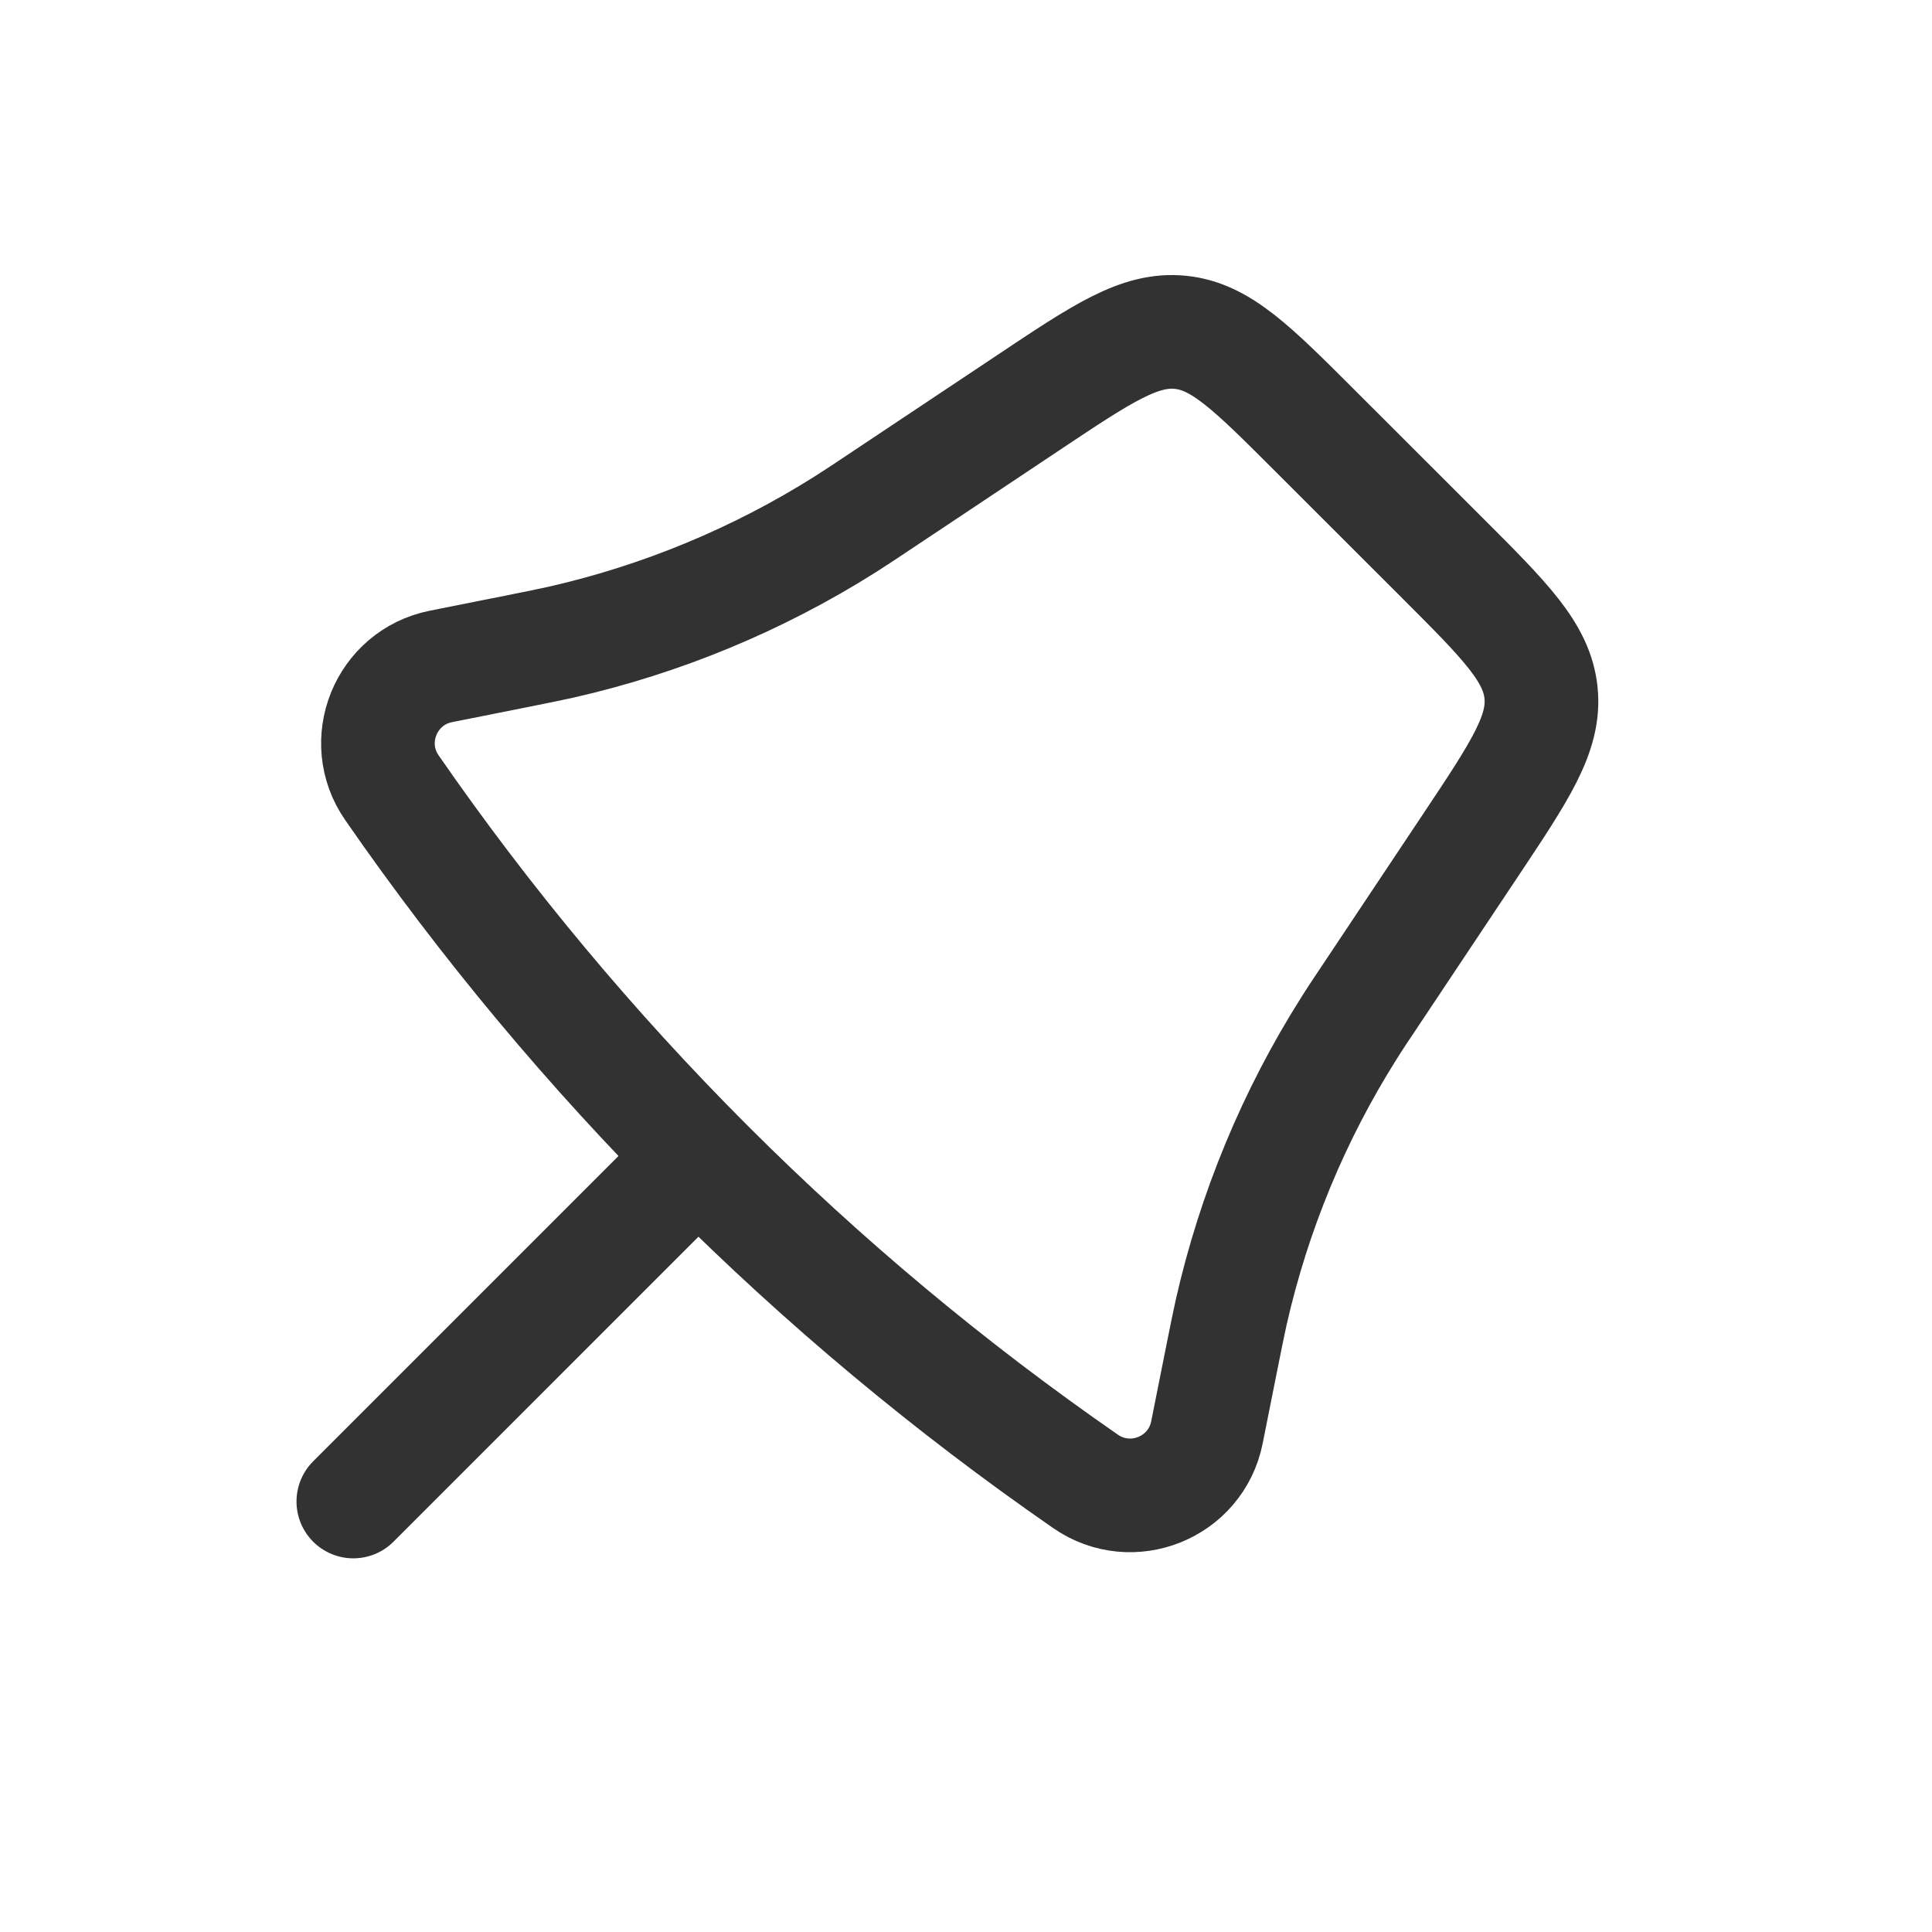
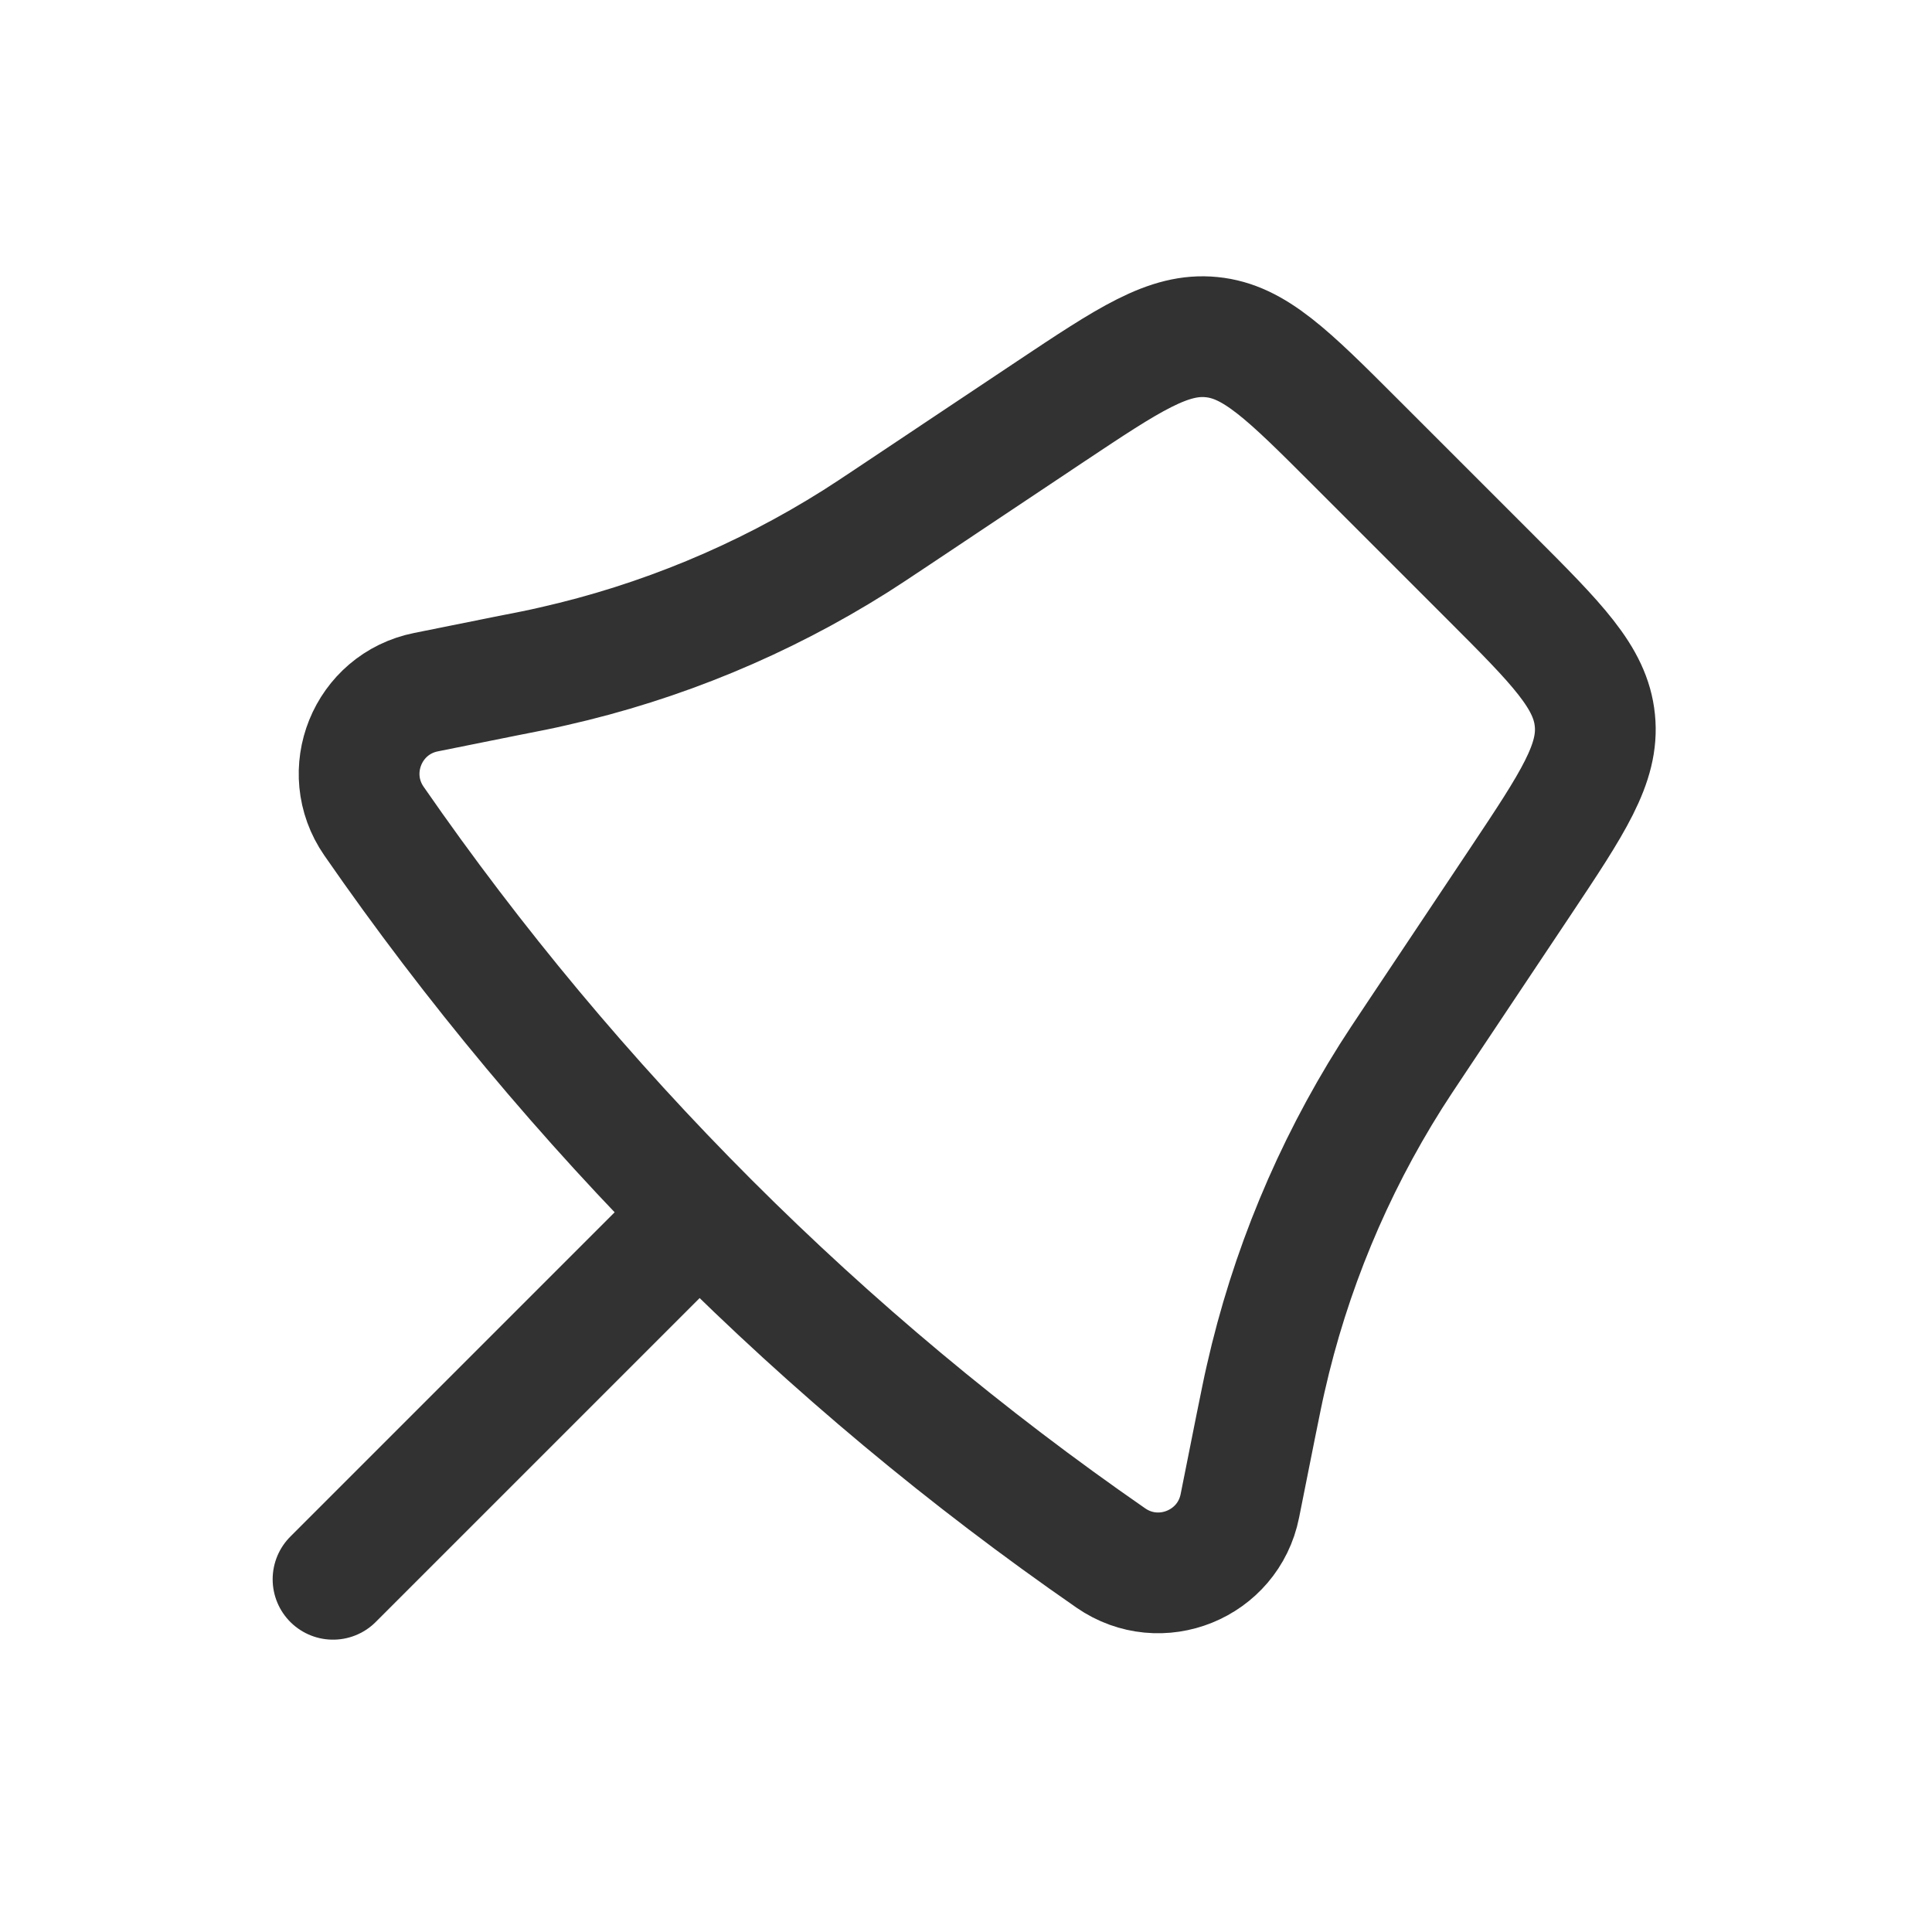
- <svg xmlns="http://www.w3.org/2000/svg" width="17" height="17" viewBox="0 0 17 17" fill="none">
-   <path d="M9.05 3.542C9.703 3.106 10.029 2.889 10.385 2.924C10.741 2.959 11.018 3.237 11.573 3.792L12.692 4.91C13.247 5.465 13.525 5.743 13.56 6.099C13.595 6.454 13.377 6.781 12.942 7.434L12.093 8.708C11.98 8.877 11.923 8.962 11.87 9.047C11.384 9.816 11.034 10.662 10.833 11.549C10.811 11.648 10.791 11.748 10.751 11.947L10.62 12.604C10.523 13.09 9.959 13.317 9.552 13.035V13.035C7.167 11.384 5.1 9.317 3.449 6.932V6.932C3.166 6.525 3.394 5.961 3.88 5.864L4.537 5.733C4.736 5.693 4.836 5.673 4.935 5.651C5.821 5.45 6.668 5.099 7.437 4.614C7.522 4.56 7.607 4.504 7.776 4.391L9.05 3.542Z" stroke="#323232" />
-   <path d="M3.109 13.212L5.938 10.383" stroke="#323232" stroke-linecap="round" />
+ <svg xmlns="http://www.w3.org/2000/svg" width="16" height="16" viewBox="0 0 16 16" fill="none">
+   <path d="M8.698 3.409C9.351 2.974 9.678 2.756 10.034 2.792C10.389 2.827 10.667 3.104 11.222 3.659L12.341 4.778C12.896 5.333 13.173 5.611 13.208 5.966C13.244 6.322 13.026 6.649 12.591 7.302L11.741 8.576C11.628 8.745 11.572 8.83 11.518 8.915C11.033 9.684 10.682 10.53 10.482 11.417C10.459 11.515 10.44 11.615 10.399 11.815L10.268 12.471C10.171 12.957 9.608 13.185 9.2 12.903V12.903C6.815 11.252 4.748 9.185 3.097 6.8V6.8C2.815 6.392 3.042 5.829 3.529 5.732L4.185 5.6C4.385 5.561 4.485 5.541 4.583 5.518C5.47 5.318 6.316 4.967 7.085 4.482C7.17 4.428 7.255 4.372 7.424 4.259L8.698 3.409Z" stroke="#323232" />
+   <path d="M2.758 13.079L5.586 10.251" stroke="#323232" stroke-linecap="round" />
</svg>
